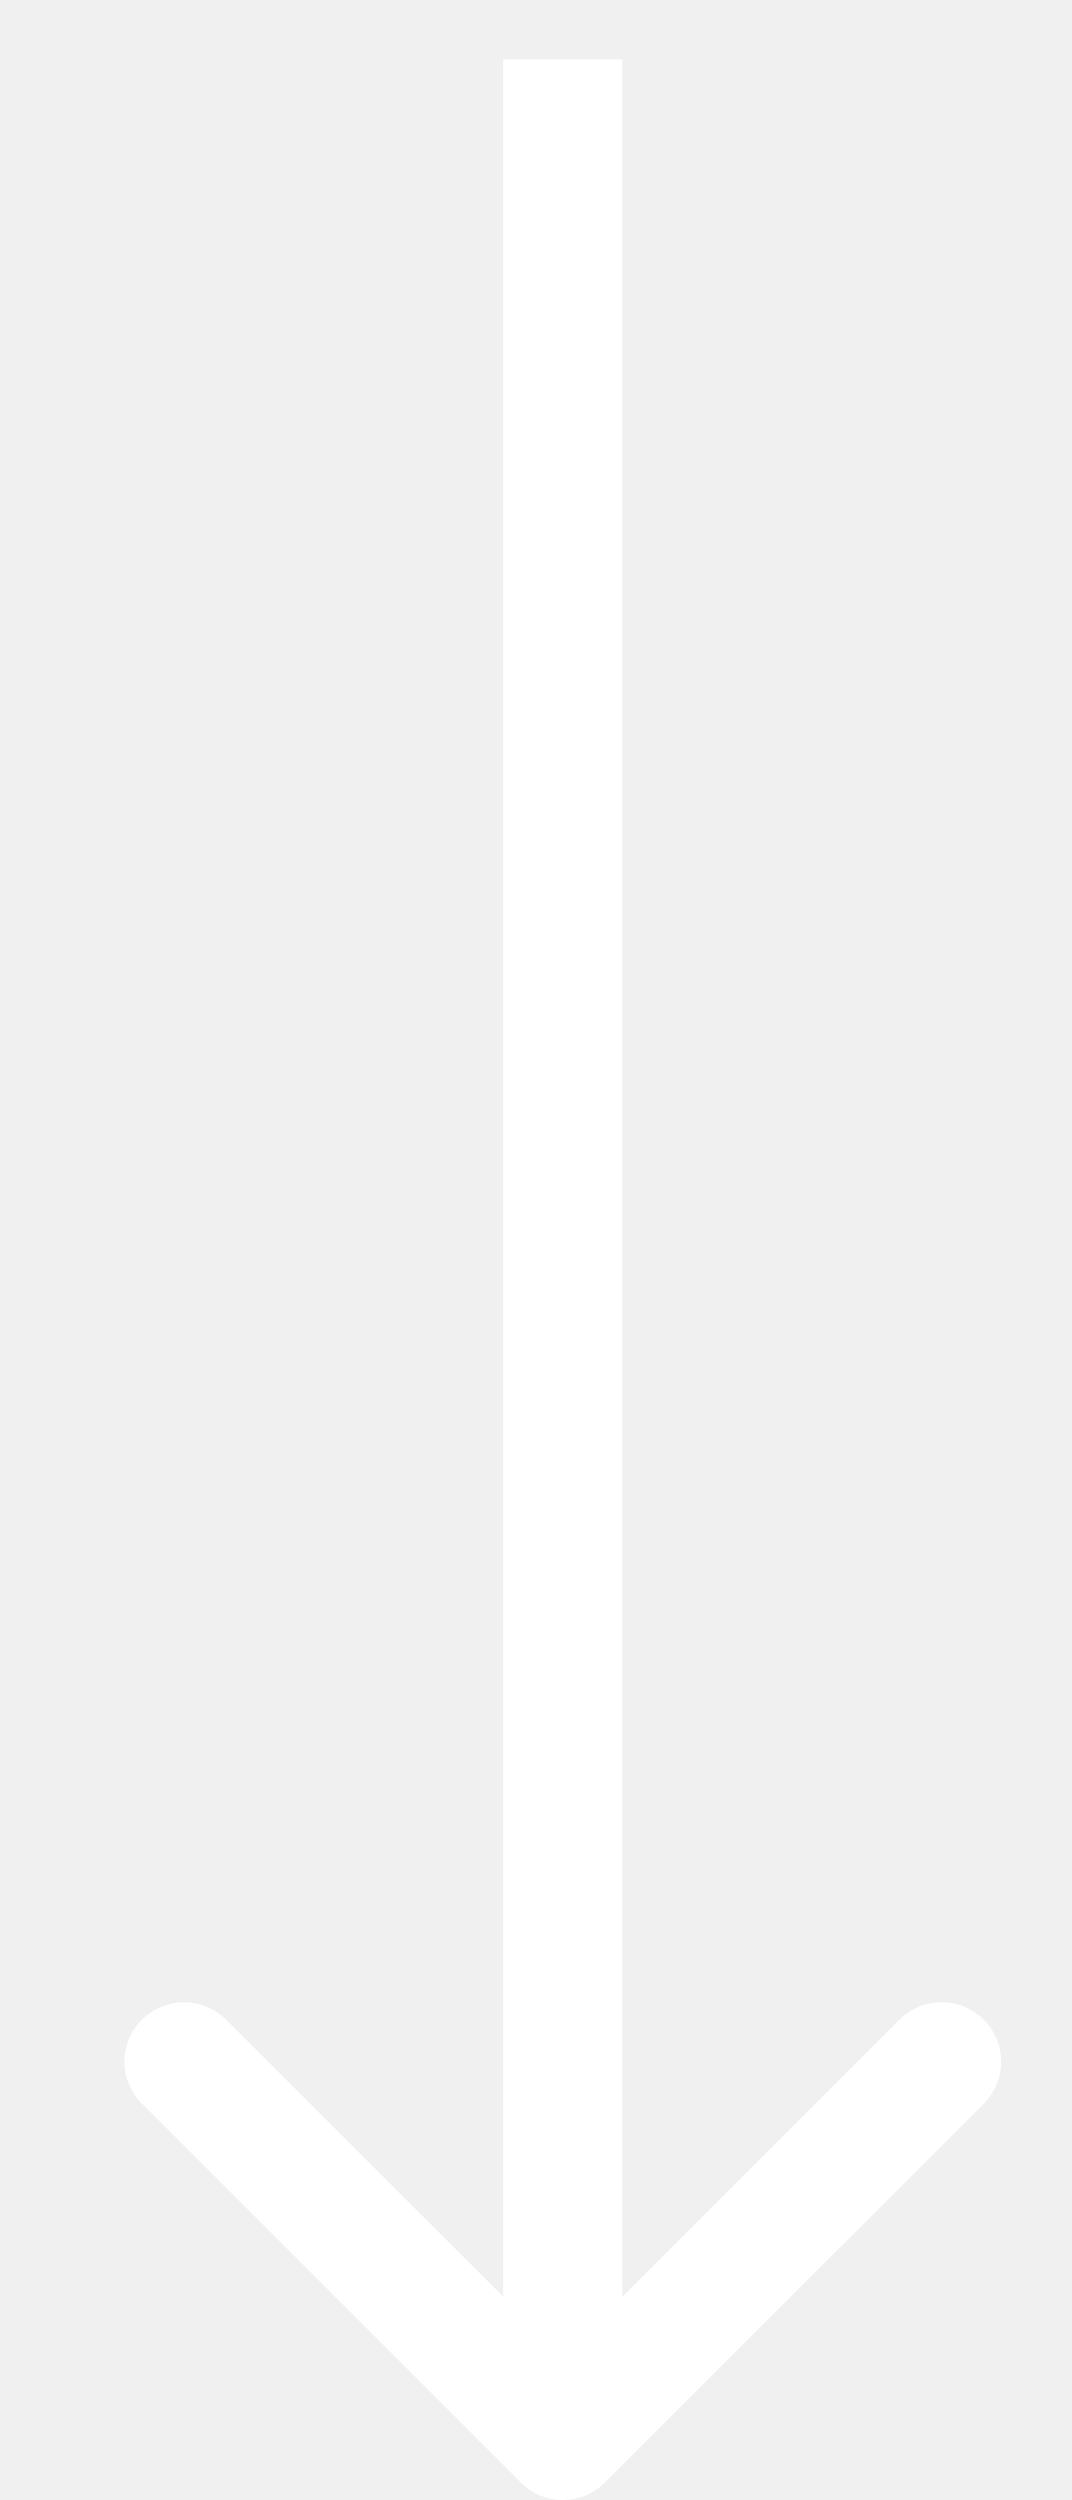
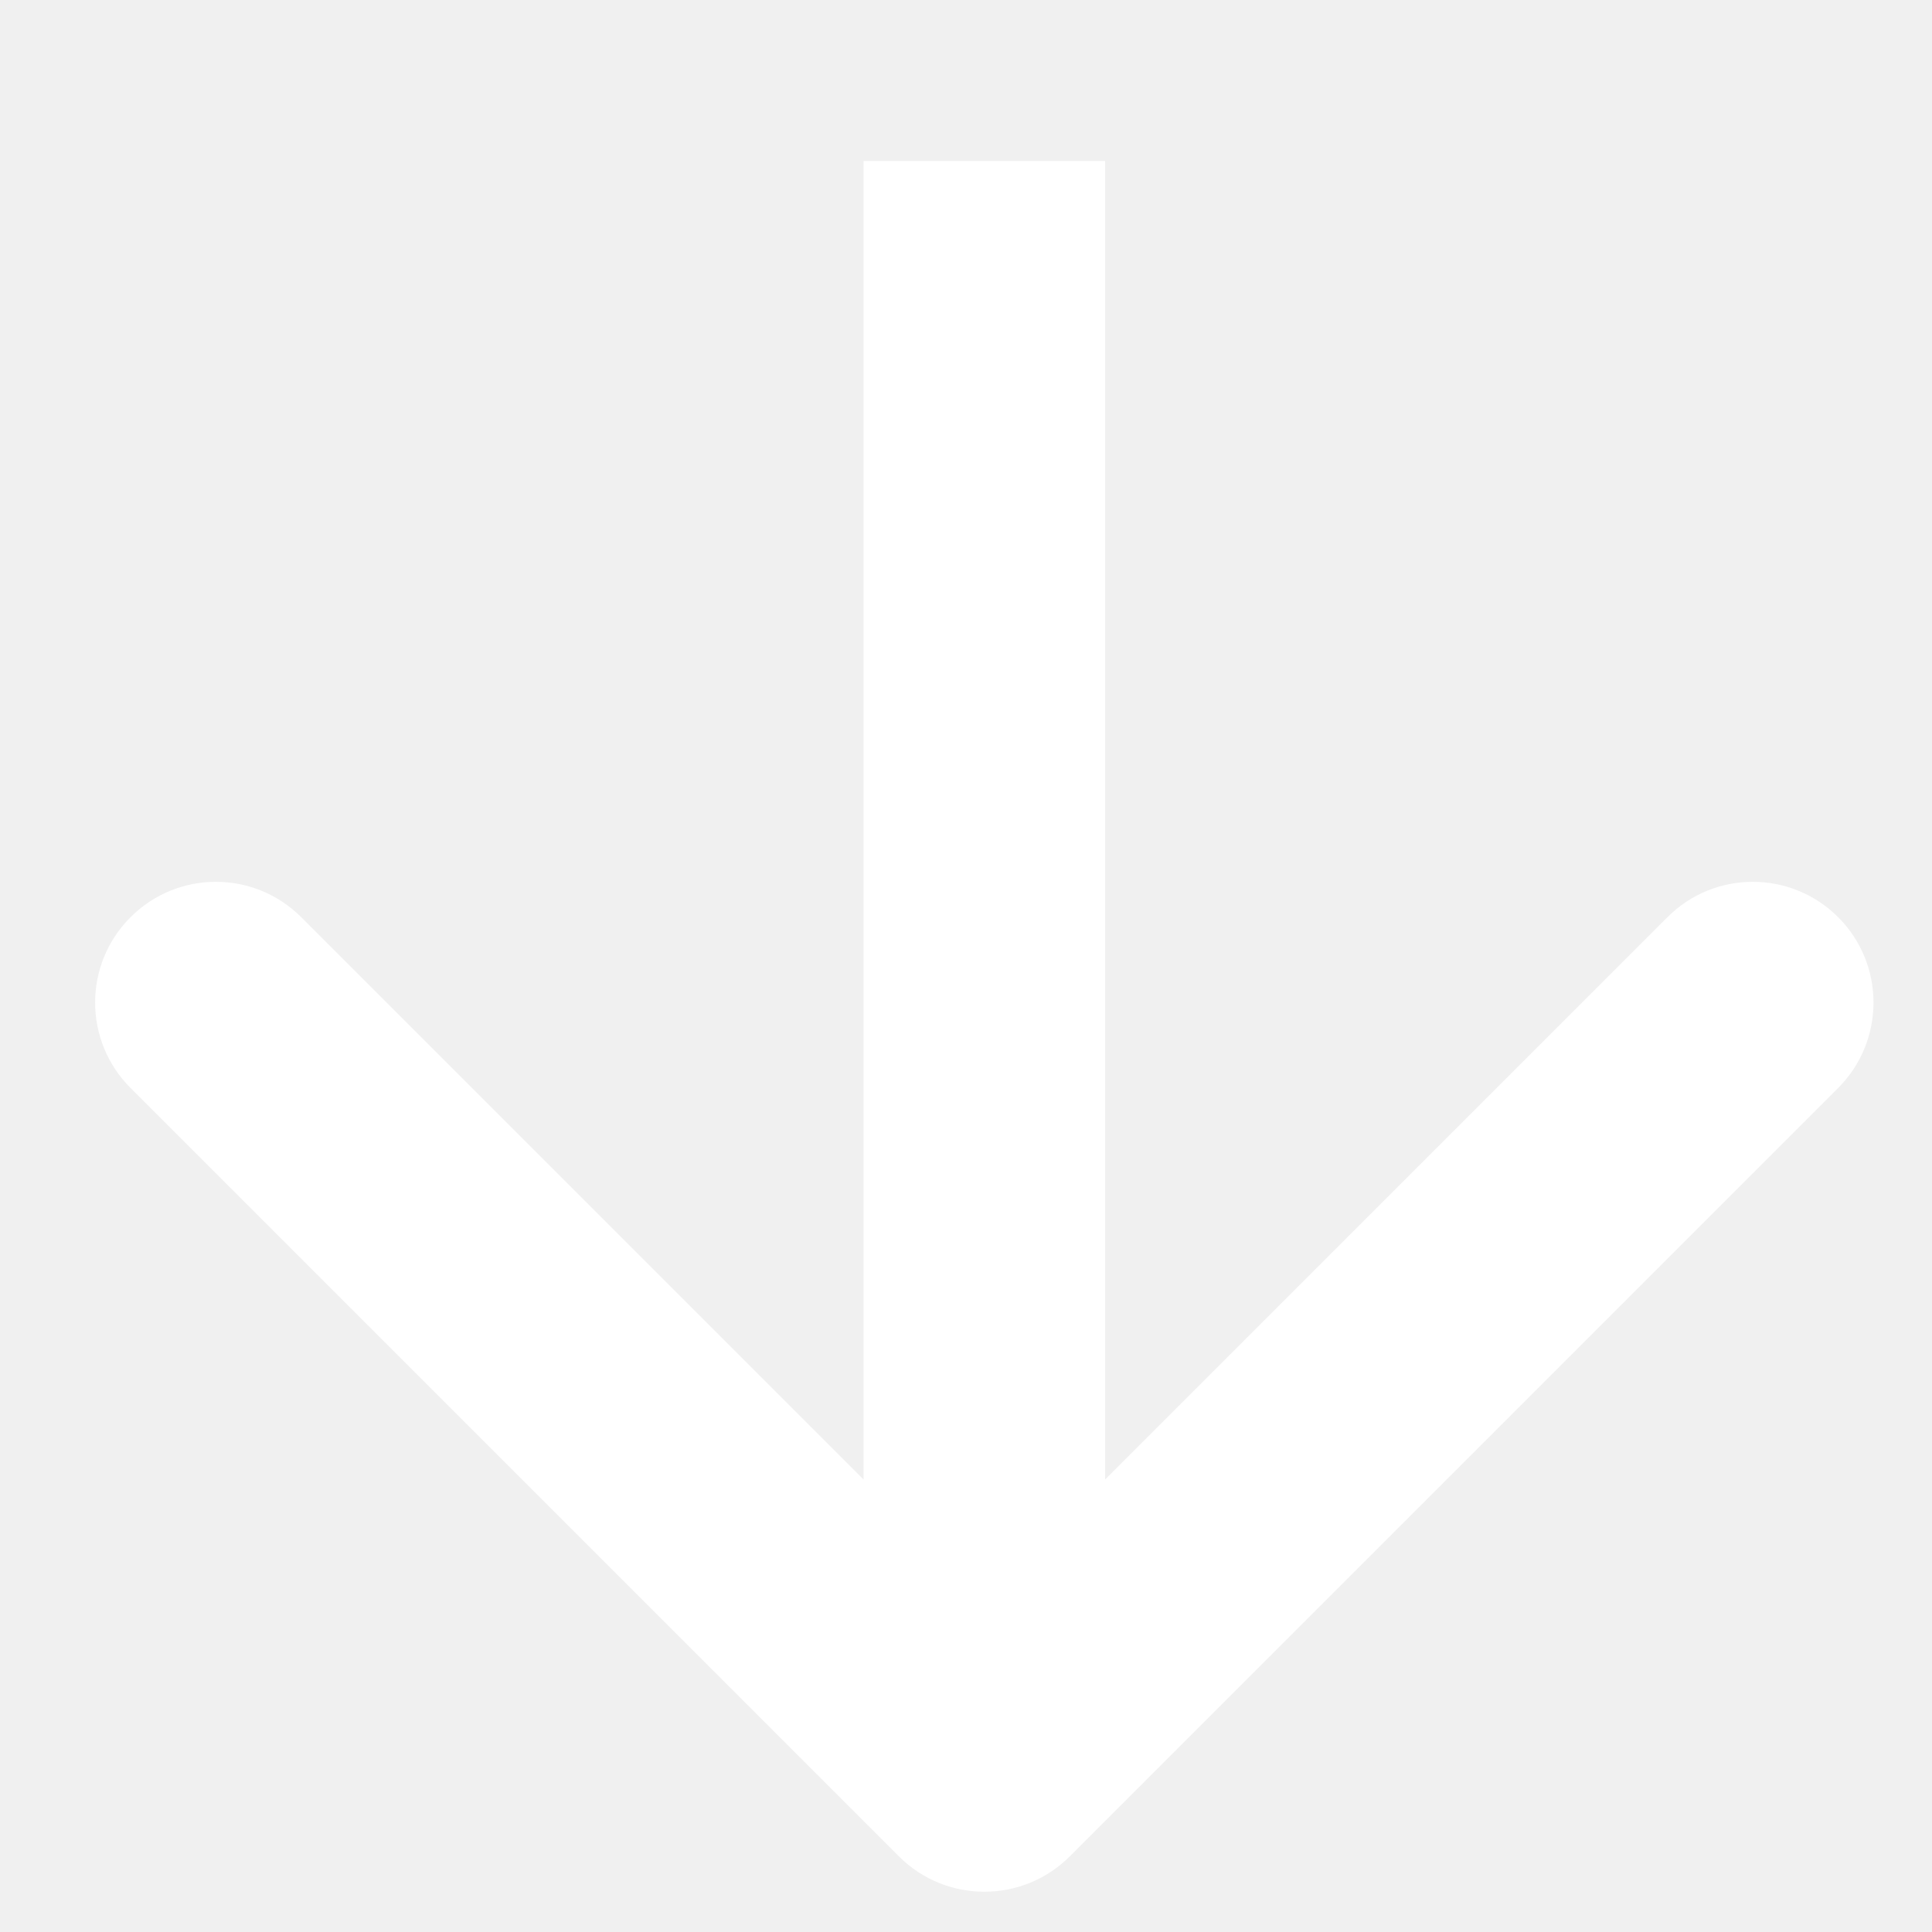
- <svg xmlns="http://www.w3.org/2000/svg" width="6" height="14" viewBox="0 0 6 14" fill="none">
-   <path d="M2.916 13.902C3.046 14.033 3.257 14.033 3.387 13.902L5.509 11.781C5.639 11.651 5.639 11.44 5.509 11.31C5.378 11.18 5.167 11.18 5.037 11.31L3.152 13.195L1.266 11.31C1.136 11.18 0.925 11.18 0.795 11.31C0.664 11.44 0.664 11.651 0.795 11.781L2.916 13.902ZM2.818 0.333L2.818 13.667H3.485L3.485 0.333H2.818Z" fill="white" />
+ <svg xmlns="http://www.w3.org/2000/svg" width="16" height="16" viewBox="0 0 16 16" fill="none">
+   <path d="M7.445 15.374C7.835 15.764 8.468 15.764 8.859 15.374L15.223 9.01C15.613 8.619 15.613 7.986 15.223 7.596C14.832 7.205 14.199 7.205 13.809 7.596L8.152 13.253L2.495 7.596C2.104 7.205 1.471 7.205 1.081 7.596C0.69 7.986 0.69 8.619 1.081 9.01L7.445 15.374ZM7.152 1.333L7.152 14.667H9.152V1.333H7.152Z" fill="white" />
</svg>
